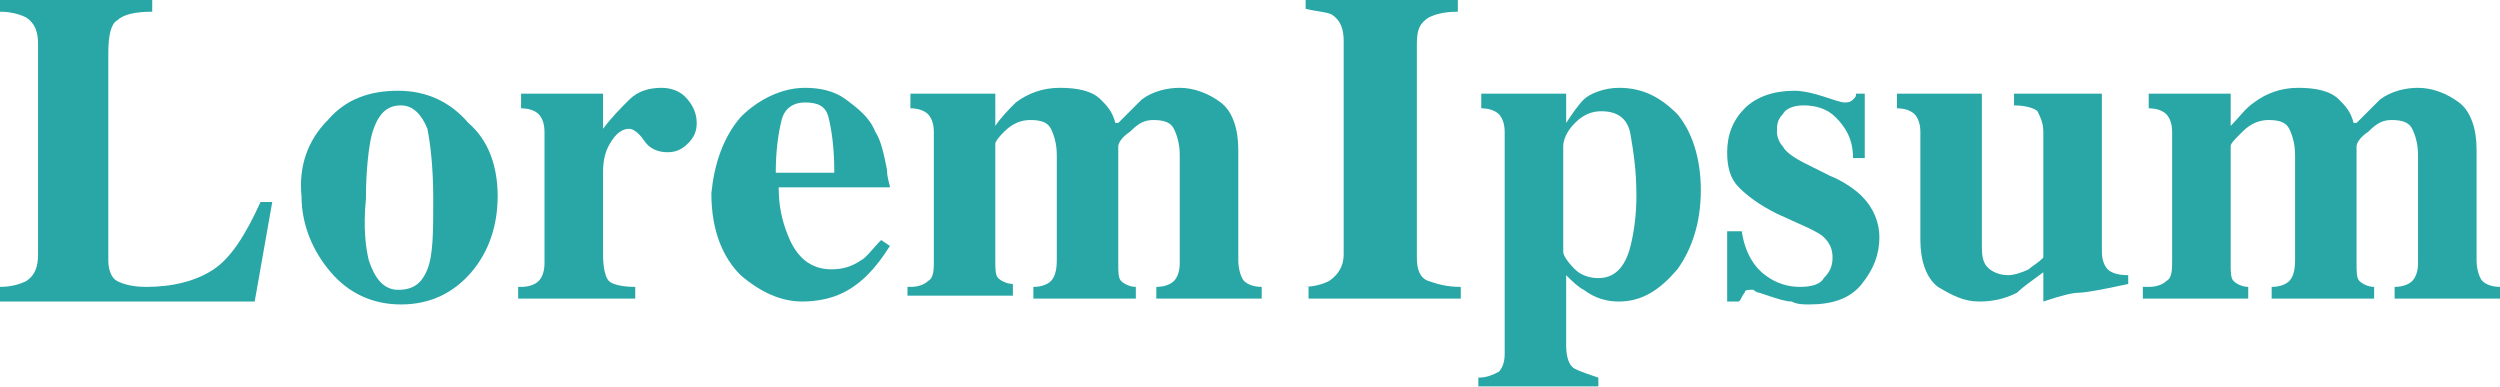
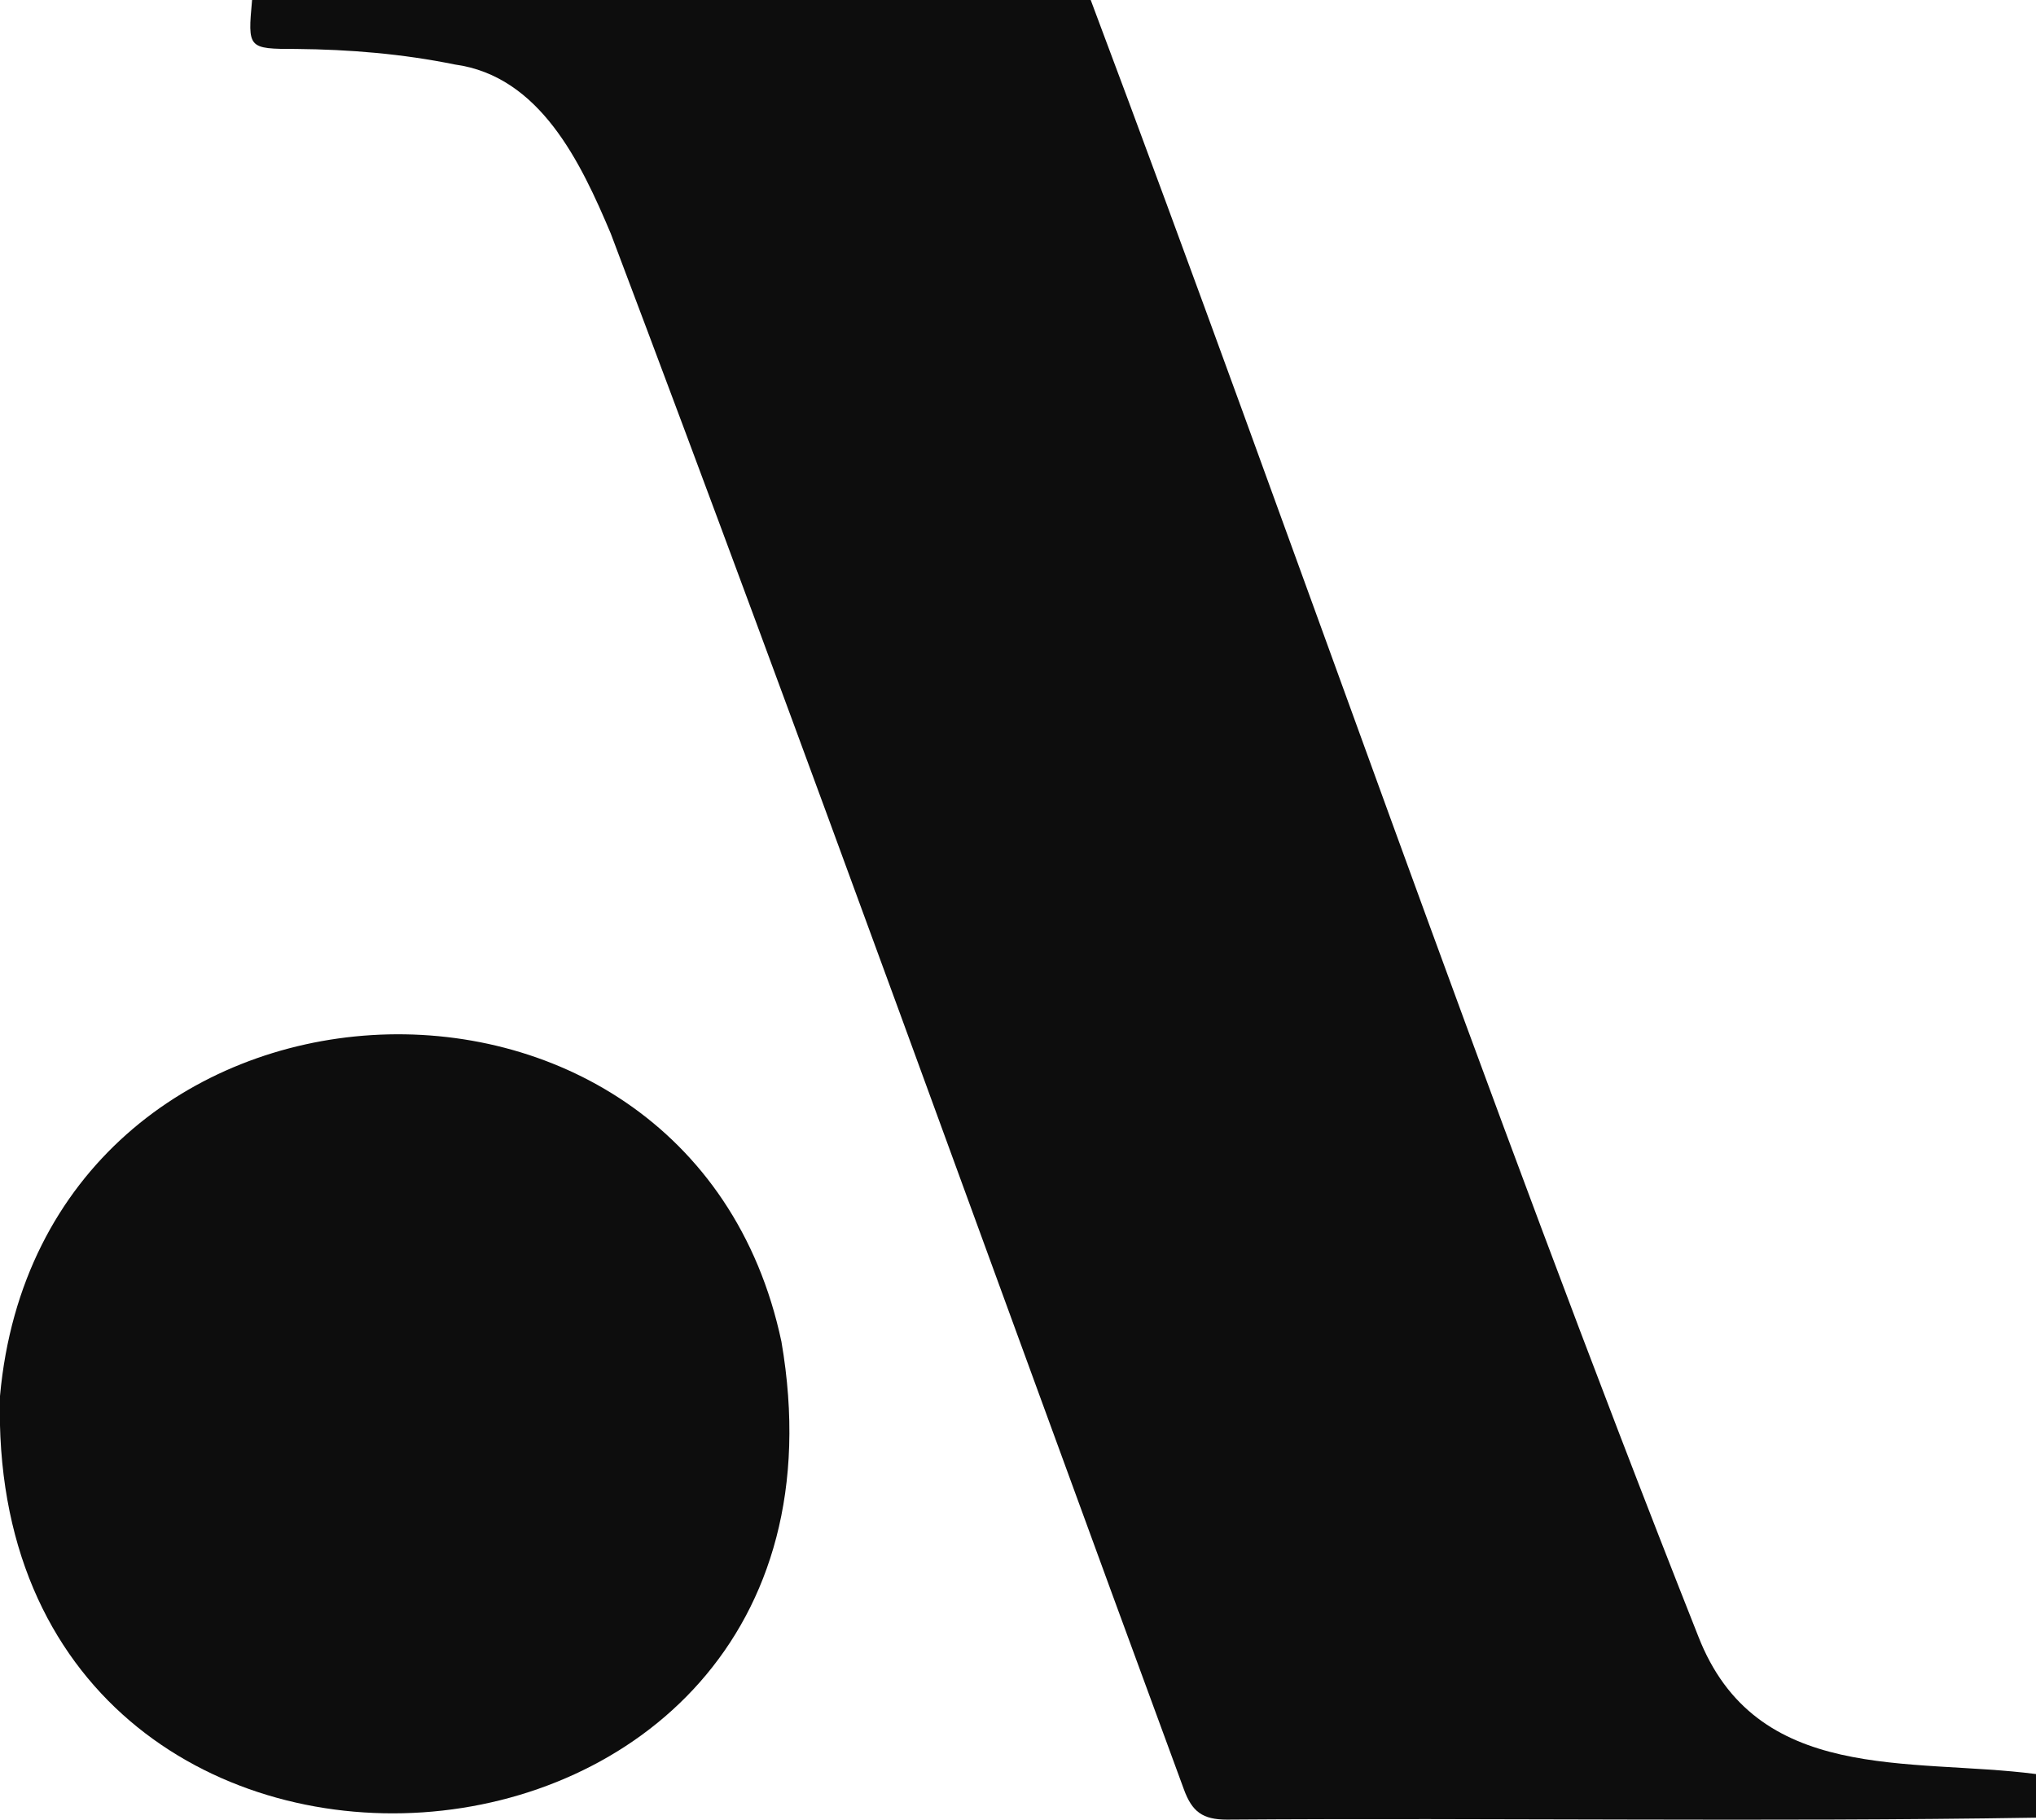
- <svg xmlns="http://www.w3.org/2000/svg" version="1.1" id="Livello_1" x="0px" y="0px" viewBox="0 0 85.4 13.2" style="enable-background:new 0 0 85.4 13.2;" xml:space="preserve">
+ <svg xmlns="http://www.w3.org/2000/svg" version="1.1" id="Livello_1" x="0px" y="0px" viewBox="0 0 420 375.4" style="enable-background:new 0 0 420 375.4;" xml:space="preserve">
  <style type="text/css">
- 	.st0{fill:#28A7A6;}
+ 	.st0{fill:#0D0D0D;}
</style>
  <g>
-     <g>
-       <path class="st0" d="M0,9.8c0.4,0,0.7-0.1,0.9-0.2c0.3-0.2,0.4-0.5,0.4-0.9V1.5c0-0.4-0.1-0.7-0.4-0.9C0.7,0.5,0.4,0.4,0,0.4V0    h5.2v0.4c-0.6,0-1,0.1-1.2,0.3C3.8,0.8,3.7,1.2,3.7,1.8v7.1c0,0.3,0.1,0.6,0.3,0.7c0.2,0.1,0.5,0.2,1,0.2c0.9,0,1.7-0.2,2.3-0.6    c0.6-0.4,1.1-1.2,1.6-2.3h0.4l-0.6,3.4H0V9.8z" />
-       <path class="st0" d="M11.2,4.1c0.6-0.7,1.4-1,2.4-1c1,0,1.8,0.4,2.4,1.1C16.7,4.8,17,5.7,17,6.7c0,1-0.3,1.9-0.9,2.6    c-0.6,0.7-1.4,1.1-2.4,1.1c-1,0-1.8-0.4-2.4-1.1c-0.6-0.7-1-1.6-1-2.6C10.2,5.7,10.5,4.8,11.2,4.1z M12.6,8.9c0.2,0.6,0.5,1,1,1    c0.5,0,0.8-0.2,1-0.7c0.2-0.5,0.2-1.3,0.2-2.4c0-1.1-0.1-1.9-0.2-2.4c-0.2-0.5-0.5-0.8-0.9-0.8c-0.5,0-0.8,0.3-1,1    c-0.1,0.4-0.2,1.2-0.2,2.2C12.4,7.8,12.5,8.5,12.6,8.9z" />
-       <path class="st0" d="M17.8,9.8c0.3,0,0.5-0.1,0.6-0.2s0.2-0.3,0.2-0.6l0-0.4V4.5c0-0.3-0.1-0.5-0.2-0.6s-0.3-0.2-0.6-0.2V3.2h2.8    v1.2c0.3-0.4,0.6-0.7,0.9-1s0.7-0.4,1.1-0.4c0.3,0,0.6,0.1,0.8,0.3c0.2,0.2,0.4,0.5,0.4,0.9c0,0.3-0.1,0.5-0.3,0.7    c-0.2,0.2-0.4,0.3-0.7,0.3c-0.3,0-0.6-0.1-0.8-0.4c-0.2-0.3-0.4-0.4-0.5-0.4c-0.2,0-0.4,0.1-0.6,0.4s-0.3,0.6-0.3,1.1v2.8    c0,0.5,0.1,0.8,0.2,0.9c0.1,0.1,0.4,0.2,0.9,0.2v0.4h-4V9.8z" />
-       <path class="st0" d="M25.3,4c0.6-0.6,1.4-1,2.2-1c0.5,0,1,0.1,1.4,0.4c0.4,0.3,0.8,0.6,1,1.1c0.2,0.3,0.3,0.8,0.4,1.3    c0,0.3,0.1,0.5,0.1,0.6h-3.8c0,0.6,0.1,1.1,0.3,1.6c0.3,0.8,0.8,1.2,1.5,1.2c0.4,0,0.7-0.1,1-0.3c0.2-0.1,0.4-0.4,0.7-0.7l0.3,0.2    c-0.5,0.8-1,1.3-1.6,1.6c-0.4,0.2-0.9,0.3-1.4,0.3c-0.7,0-1.4-0.3-2.1-0.9c-0.6-0.6-1-1.5-1-2.8C24.4,5.6,24.7,4.7,25.3,4z     M28.5,5.9c0-0.9-0.1-1.5-0.2-1.9c-0.1-0.4-0.4-0.5-0.8-0.5c-0.4,0-0.7,0.2-0.8,0.6s-0.2,1-0.2,1.8H28.5z" />
-       <path class="st0" d="M31.1,9.8c0.3,0,0.5-0.1,0.6-0.2c0.2-0.1,0.2-0.4,0.2-0.7V4.5c0-0.3-0.1-0.5-0.2-0.6    c-0.1-0.1-0.3-0.2-0.6-0.2V3.2H34v1.1c0.2-0.3,0.5-0.6,0.7-0.8c0.4-0.3,0.9-0.5,1.5-0.5c0.6,0,1.1,0.1,1.4,0.4    c0.2,0.2,0.4,0.4,0.5,0.8h0.1c0.3-0.3,0.6-0.6,0.8-0.8c0.4-0.3,0.9-0.4,1.3-0.4c0.5,0,1,0.2,1.4,0.5c0.4,0.3,0.6,0.9,0.6,1.6v3.8    c0,0.3,0.1,0.6,0.2,0.7c0.1,0.1,0.3,0.2,0.6,0.2v0.4h-3.6V9.8c0.3,0,0.5-0.1,0.6-0.2c0.1-0.1,0.2-0.3,0.2-0.6V5.3    c0-0.4-0.1-0.7-0.2-0.9c-0.1-0.2-0.3-0.3-0.7-0.3c-0.3,0-0.5,0.1-0.8,0.4c-0.3,0.2-0.4,0.4-0.4,0.5v4c0,0.3,0,0.5,0.1,0.6    c0.1,0.1,0.3,0.2,0.5,0.2v0.4h-3.5V9.8c0.3,0,0.5-0.1,0.6-0.2c0.1-0.1,0.2-0.3,0.2-0.7V5.3c0-0.4-0.1-0.7-0.2-0.9    s-0.3-0.3-0.7-0.3c-0.3,0-0.6,0.1-0.9,0.4S34,4.9,34,4.9v4c0,0.3,0,0.5,0.1,0.6s0.3,0.2,0.5,0.2v0.4h-3.6V9.8z" />
-     </g>
-     <g>
-       <path class="st0" d="M44.5,9.8c0.4,0,0.7-0.1,0.9-0.2c0.3-0.2,0.5-0.5,0.5-0.9V1.4c0-0.4-0.1-0.7-0.4-0.9    c-0.2-0.1-0.5-0.1-0.9-0.2V0h5.2v0.4c-0.5,0-0.8,0.1-1,0.2c-0.3,0.2-0.4,0.4-0.4,0.9v7.3c0,0.4,0.1,0.7,0.4,0.8s0.6,0.2,1.1,0.2    v0.4h-5.2V9.8z" />
-       <path class="st0" d="M50.5,12.9c0.3,0,0.5-0.1,0.7-0.2c0.1-0.1,0.2-0.3,0.2-0.6V4.5c0-0.3-0.1-0.5-0.2-0.6    c-0.1-0.1-0.3-0.2-0.6-0.2V3.2h2.9v1c0.2-0.3,0.4-0.6,0.6-0.8C54.3,3.2,54.8,3,55.3,3c0.8,0,1.4,0.3,2,0.9    c0.5,0.6,0.8,1.5,0.8,2.6c0,1.1-0.3,2-0.8,2.7c-0.6,0.7-1.2,1.1-2,1.1c-0.4,0-0.8-0.1-1.2-0.4c-0.2-0.1-0.4-0.3-0.6-0.5v1.3    c0,0.7,0,1.1,0,1.1c0,0.4,0.1,0.7,0.3,0.8c0.2,0.1,0.5,0.2,0.8,0.3v0.3h-4.1V12.9z M55.7,8.4c0.1-0.4,0.2-1,0.2-1.7    c0-0.9-0.1-1.5-0.2-2.1s-0.5-0.8-1-0.8c-0.3,0-0.6,0.1-0.9,0.4S53.4,4.8,53.4,5v3.6c0,0.1,0.1,0.3,0.4,0.6    c0.2,0.2,0.5,0.3,0.8,0.3C55.1,9.5,55.5,9.2,55.7,8.4z" />
-       <path class="st0" d="M59.1,7.9h0.4c0.1,0.7,0.4,1.2,0.8,1.5c0.4,0.3,0.8,0.4,1.2,0.4c0.4,0,0.7-0.1,0.8-0.3    c0.2-0.2,0.3-0.4,0.3-0.7c0-0.3-0.1-0.5-0.3-0.7c-0.1-0.1-0.3-0.2-0.5-0.3l-1.1-0.5c-0.6-0.3-1-0.6-1.3-0.9    c-0.3-0.3-0.4-0.7-0.4-1.2c0-0.6,0.2-1.1,0.6-1.5c0.4-0.4,1-0.6,1.7-0.6c0.3,0,0.7,0.1,1,0.2s0.6,0.2,0.7,0.2c0.1,0,0.2,0,0.3-0.1    c0.1-0.1,0.1-0.1,0.1-0.2h0.3v2.2h-0.4C63.3,4.7,63,4.3,62.7,4S62,3.6,61.6,3.6c-0.3,0-0.6,0.1-0.7,0.3c-0.2,0.2-0.2,0.4-0.2,0.6    c0,0.2,0.1,0.4,0.2,0.5c0.1,0.2,0.4,0.4,0.8,0.6l0.8,0.4c0.5,0.2,0.9,0.5,1.1,0.7c0.4,0.4,0.6,0.9,0.6,1.4c0,0.6-0.2,1.1-0.6,1.6    c-0.4,0.5-1,0.7-1.8,0.7c-0.2,0-0.4,0-0.6-0.1c-0.2,0-0.5-0.1-0.8-0.2L60.1,10c-0.1,0-0.2-0.1-0.2-0.1c0,0-0.1,0-0.1,0    c-0.1,0-0.2,0-0.2,0.1c-0.1,0.1-0.1,0.2-0.2,0.3h-0.4V7.9z" />
-       <path class="st0" d="M67.7,3.2v5.1c0,0.3,0,0.5,0.1,0.7c0.1,0.2,0.4,0.4,0.8,0.4c0.2,0,0.5-0.1,0.7-0.2c0.1-0.1,0.3-0.2,0.5-0.4    V4.5c0-0.3-0.1-0.5-0.2-0.7c-0.1-0.1-0.4-0.2-0.8-0.2V3.2h3v5.4c0,0.3,0.1,0.5,0.2,0.6c0.1,0.1,0.3,0.2,0.7,0.2v0.3    C71.8,9.9,71.2,10,71,10c-0.2,0-0.6,0.1-1.2,0.3v-1c-0.4,0.3-0.7,0.5-0.9,0.7c-0.4,0.2-0.8,0.3-1.3,0.3c-0.5,0-0.9-0.2-1.4-0.5    c-0.4-0.3-0.6-0.9-0.6-1.6V4.5c0-0.3-0.1-0.5-0.2-0.6s-0.3-0.2-0.6-0.2V3.2H67.7z" />
-       <path class="st0" d="M73.4,9.8c0.3,0,0.5-0.1,0.6-0.2c0.2-0.1,0.2-0.4,0.2-0.7V4.5c0-0.3-0.1-0.5-0.2-0.6    c-0.1-0.1-0.3-0.2-0.6-0.2V3.2h2.8v1.1C76.5,4,76.7,3.7,77,3.5c0.4-0.3,0.9-0.5,1.5-0.5c0.6,0,1.1,0.1,1.4,0.4    c0.2,0.2,0.4,0.4,0.5,0.8h0.1c0.3-0.3,0.6-0.6,0.8-0.8c0.4-0.3,0.9-0.4,1.3-0.4c0.5,0,1,0.2,1.4,0.5c0.4,0.3,0.6,0.9,0.6,1.6v3.8    c0,0.3,0.1,0.6,0.2,0.7c0.1,0.1,0.3,0.2,0.6,0.2v0.4h-3.6V9.8c0.3,0,0.5-0.1,0.6-0.2c0.1-0.1,0.2-0.3,0.2-0.6V5.3    c0-0.4-0.1-0.7-0.2-0.9c-0.1-0.2-0.3-0.3-0.7-0.3c-0.3,0-0.5,0.1-0.8,0.4c-0.3,0.2-0.4,0.4-0.4,0.5v4c0,0.3,0,0.5,0.1,0.6    c0.1,0.1,0.3,0.2,0.5,0.2v0.4h-3.5V9.8c0.3,0,0.5-0.1,0.6-0.2c0.1-0.1,0.2-0.3,0.2-0.7V5.3c0-0.4-0.1-0.7-0.2-0.9    s-0.3-0.3-0.7-0.3c-0.3,0-0.6,0.1-0.9,0.4s-0.4,0.4-0.4,0.5v4c0,0.3,0,0.5,0.1,0.6s0.3,0.2,0.5,0.2v0.4h-3.6V9.8z" />
-     </g>
+     <path class="st0" d="M420,375c-55.6,0.9-111.3,0-166.9,0.4c-5,0-7.2-1.6-8.9-6.3c-39.4-107-77.9-214.3-118.2-320.9   c-6.2-14.7-14.6-32.5-32.2-34.9c-10.8-2.2-21.7-3.1-32.7-3.2C51.1,10.1,51.1,10,52,0c57.7,0,115.3,0,173,0   c42.2,112.3,81.1,225.9,125.3,337.5c11.9,30.7,43.5,25.1,69.7,28.5C420,369,420,372,420,375z" />
+     <path class="st0" d="M0,288c8.5-93.9,142.2-100.9,161.2-11.2C182.1,398.3-3.2,410.5,0,288z" />
  </g>
</svg>
